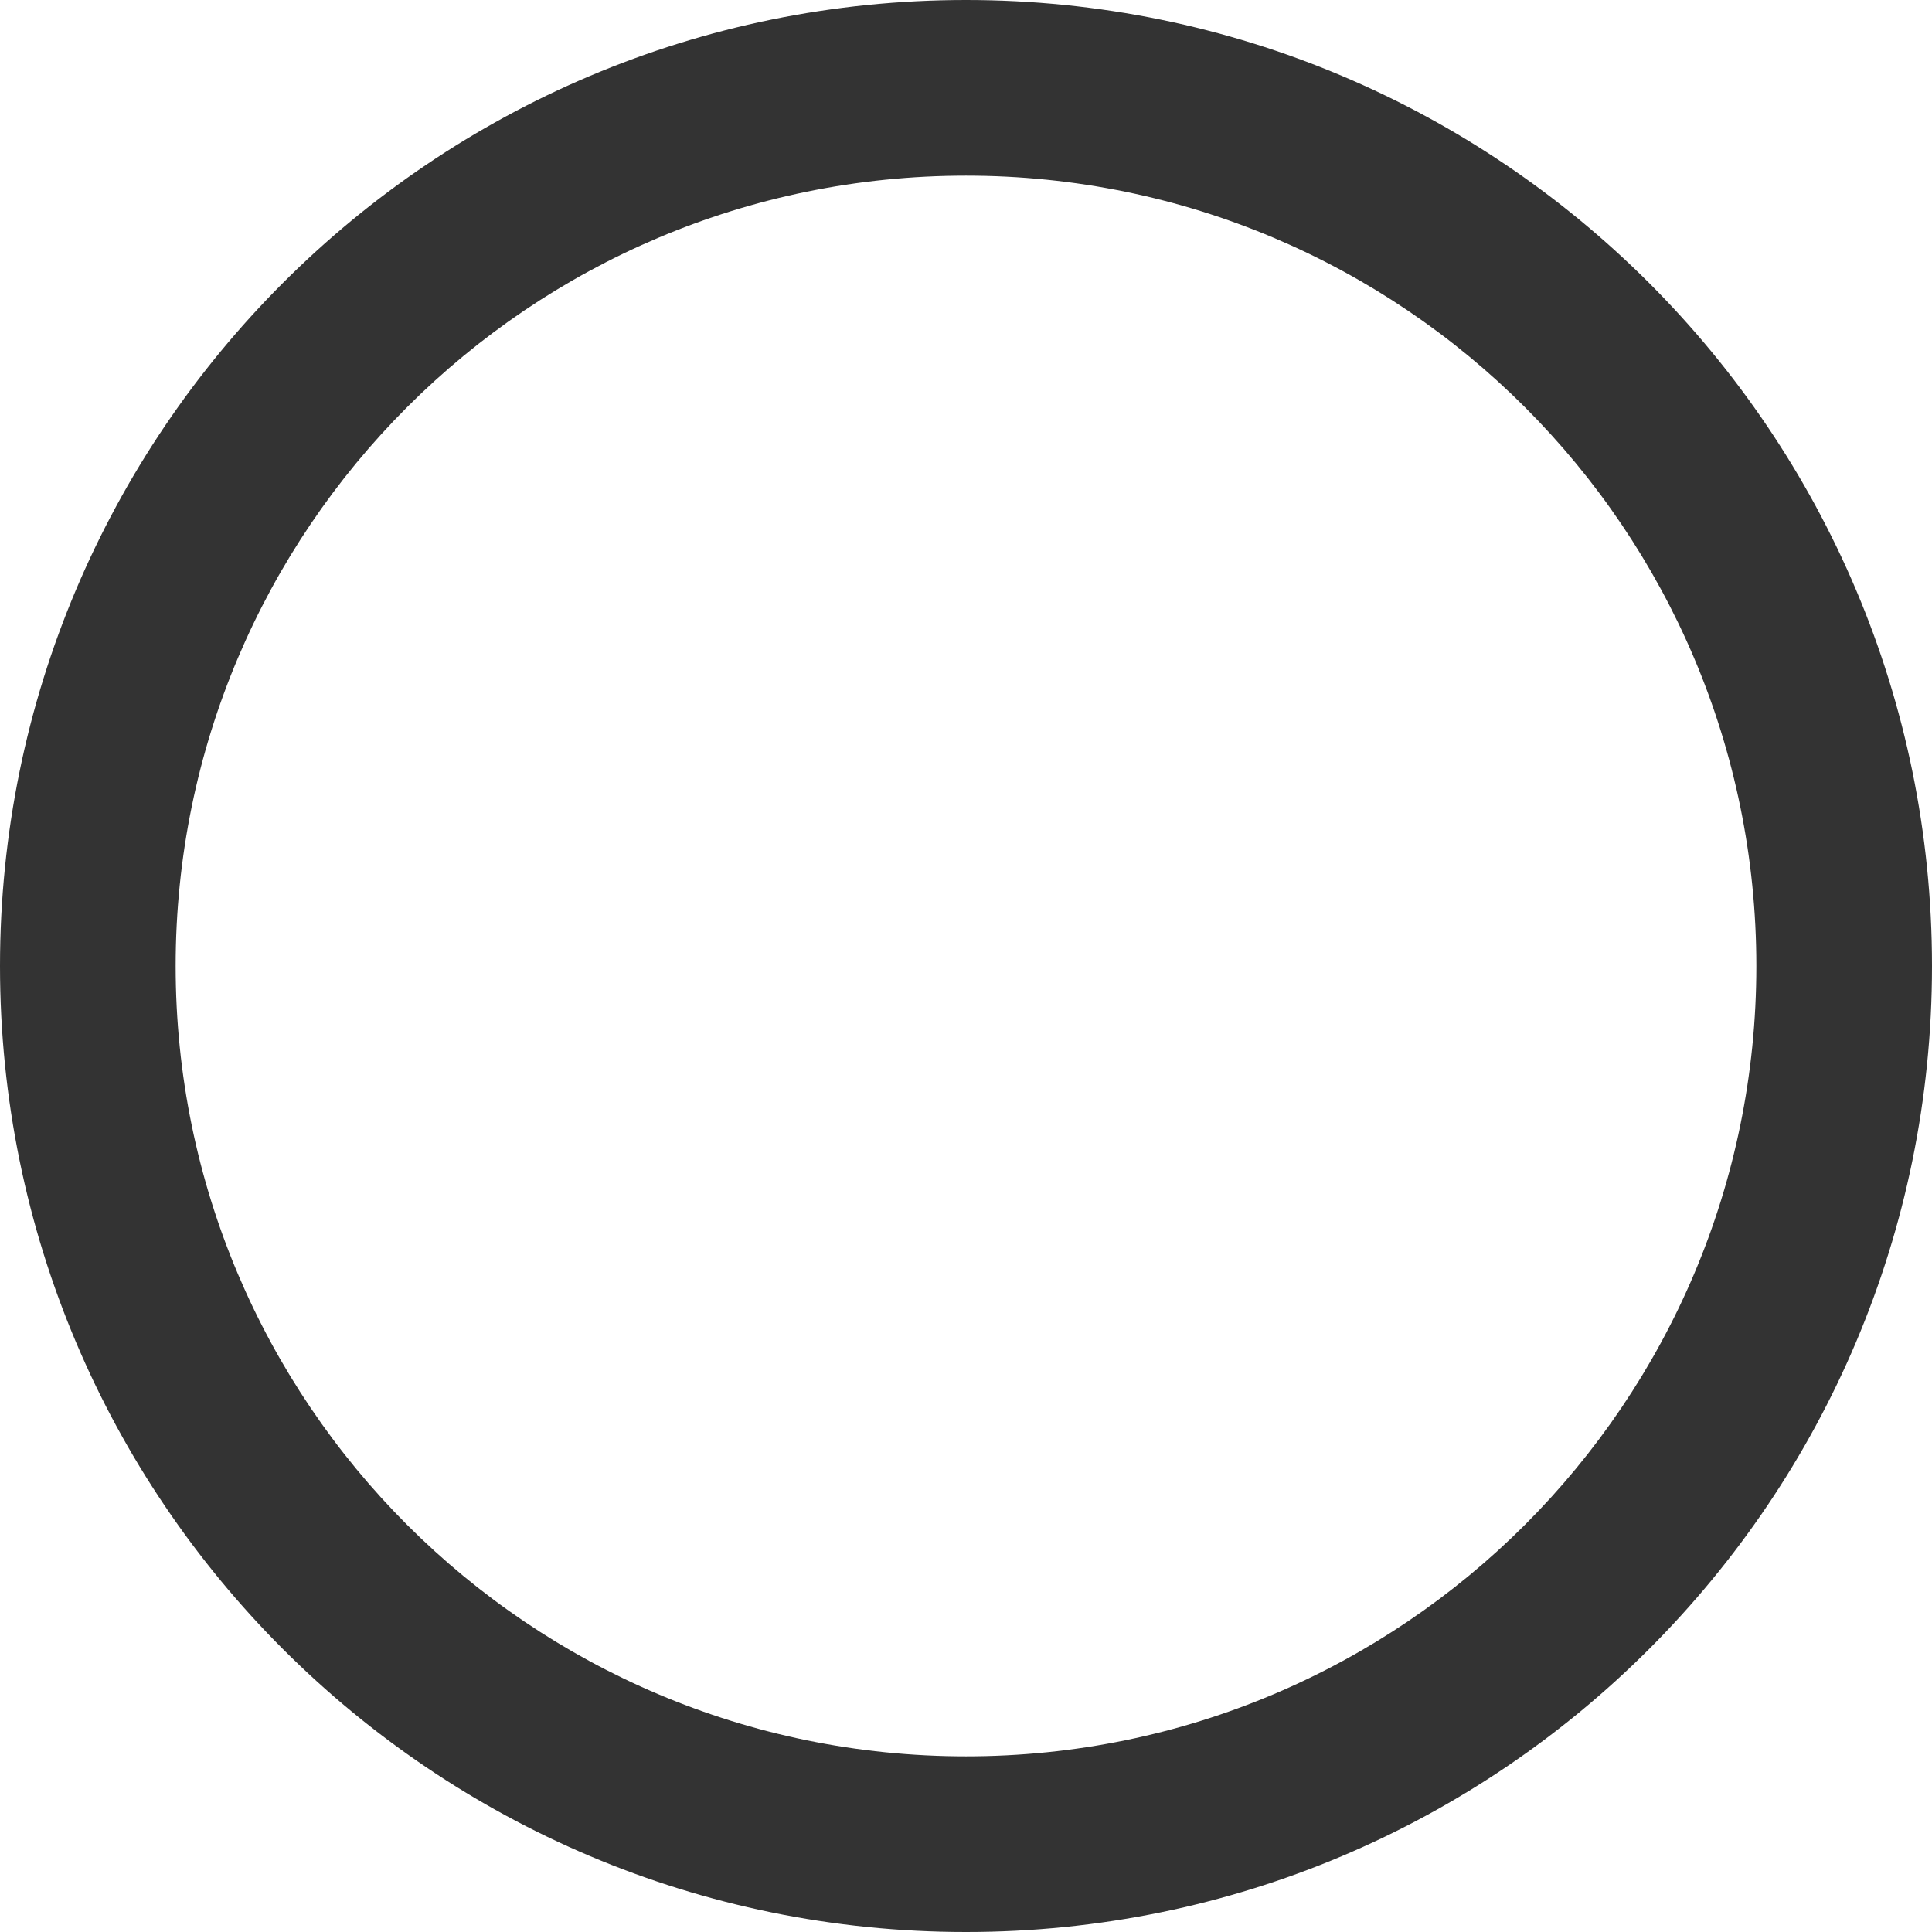
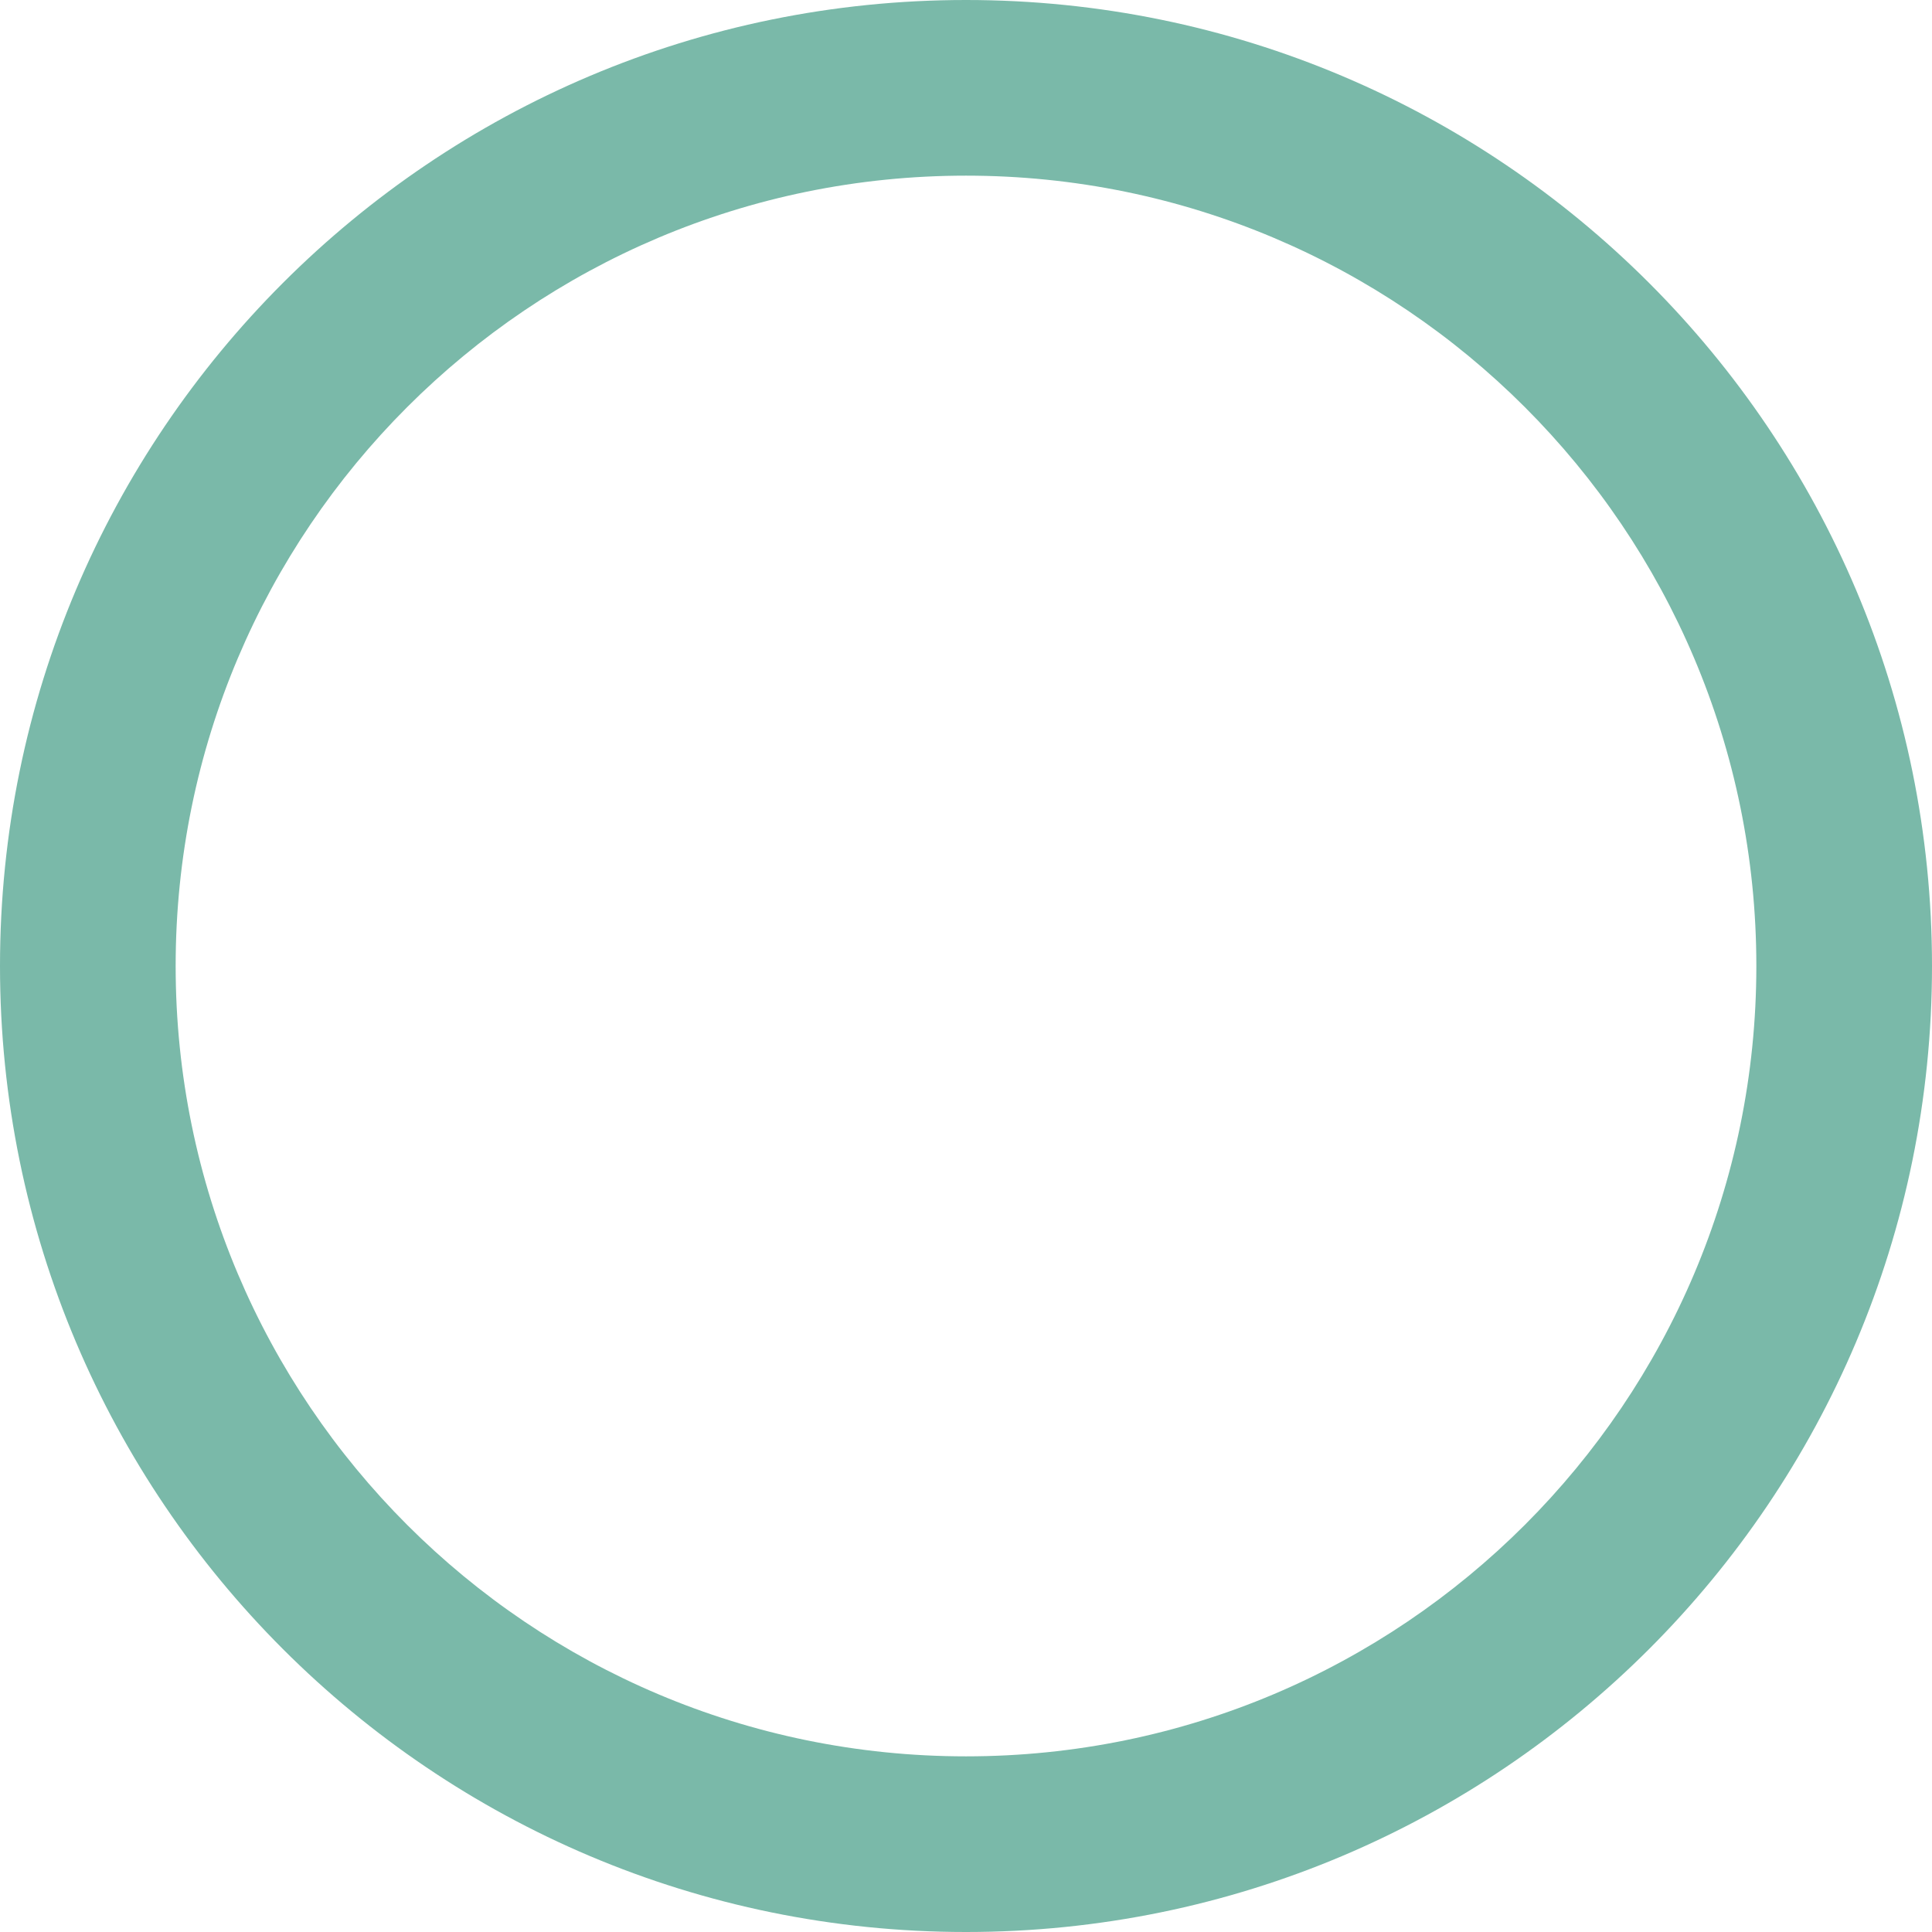
<svg xmlns="http://www.w3.org/2000/svg" width="60" height="60" viewBox="0 0 60 60">
-   <path fill="#333" d="M30 0C13.431 0 0 13.431 0 30c0 16.569 13.431 30 30 30 16.569 0 30-13.431 30-30C60 13.431 46.569 0 30 0zm0 5.455c13.556 0 24.545 10.989 24.545 24.545 0 13.556-10.989 24.545-24.545 24.545C16.444 54.545 5.455 43.556 5.455 30 5.455 16.444 16.444 5.455 30 5.455z" />
+   <g fill="none" fill-rule="evenodd">
+     <g fill="#7AB9A9" fill-rule="nonzero">
+       <g>
+         <path d="M30 0C13.431 0 0 13.431 0 30c0 16.569 13.431 30 30 30 16.569 0 30-13.431 30-30C60 13.431 46.569 0 30 0zm0 5.455c13.556 0 24.545 10.989 24.545 24.545 0 13.556-10.989 24.545-24.545 24.545C16.444 54.545 5.455 43.556 5.455 30 5.455 16.444 16.444 5.455 30 5.455z" transform="translate(-472 -6331) translate(435 6294) translate(37 37)" />
+       </g>
+     </g>
+   </g>
</svg>
